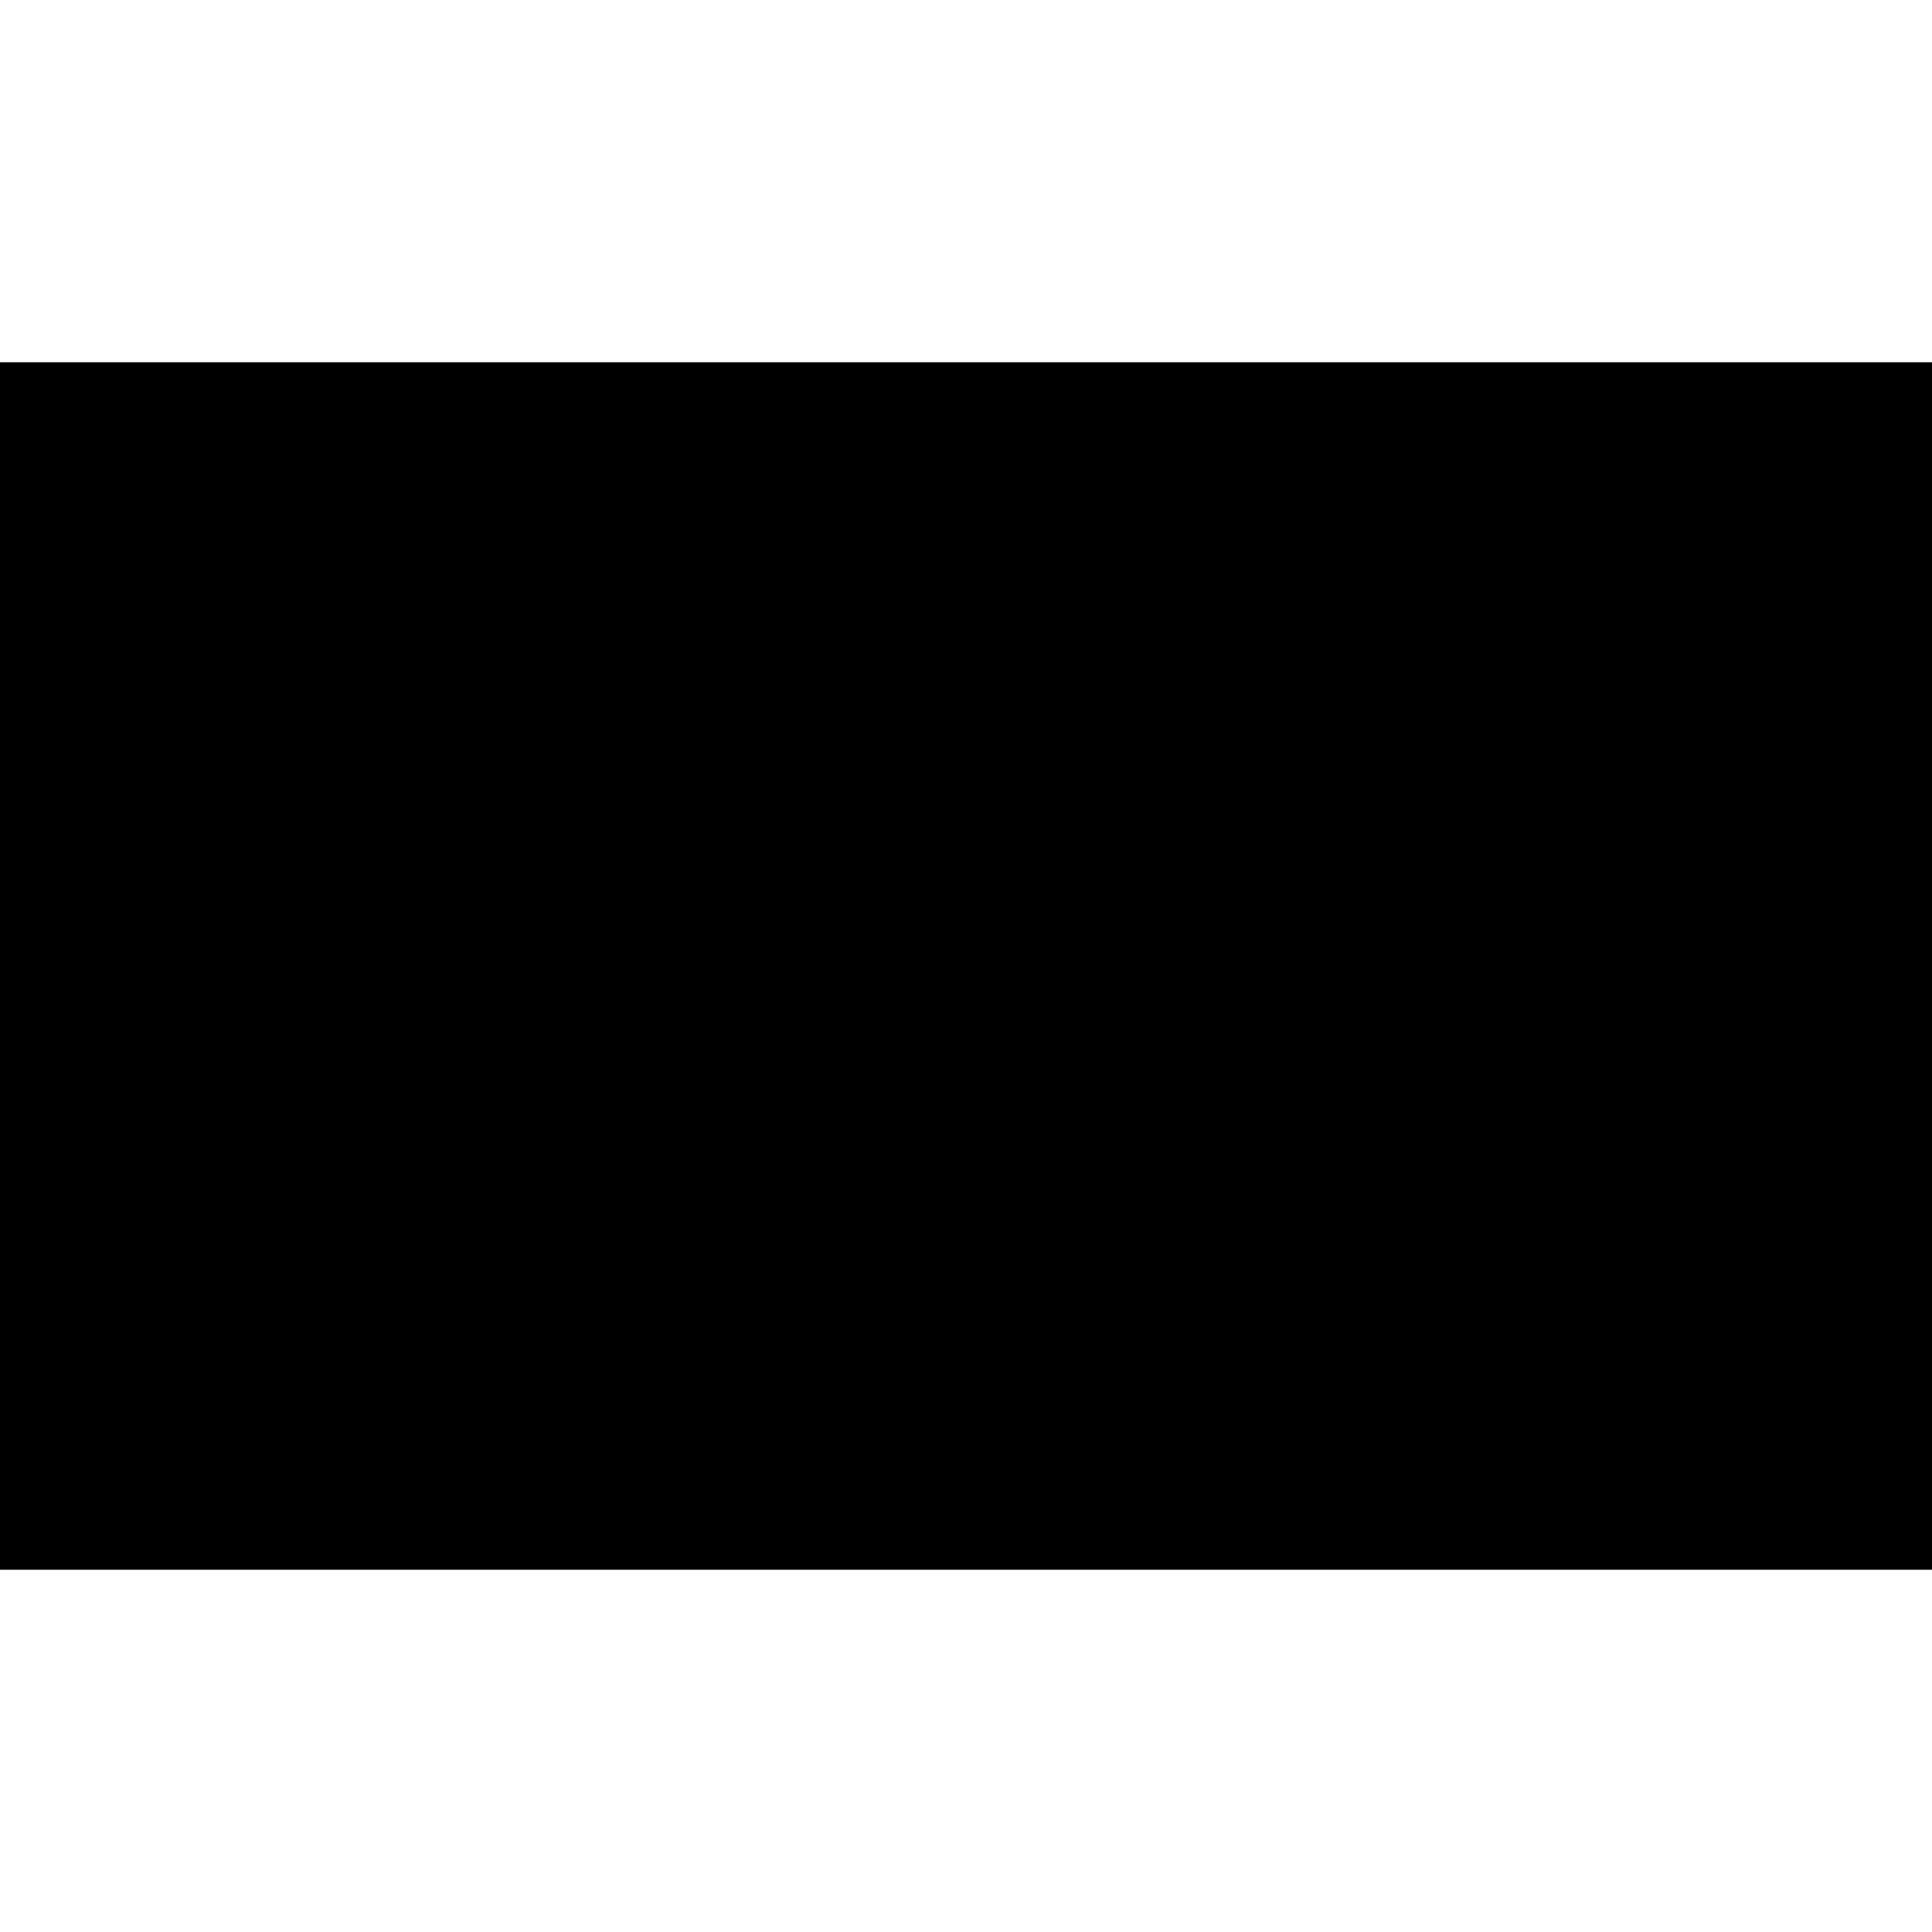
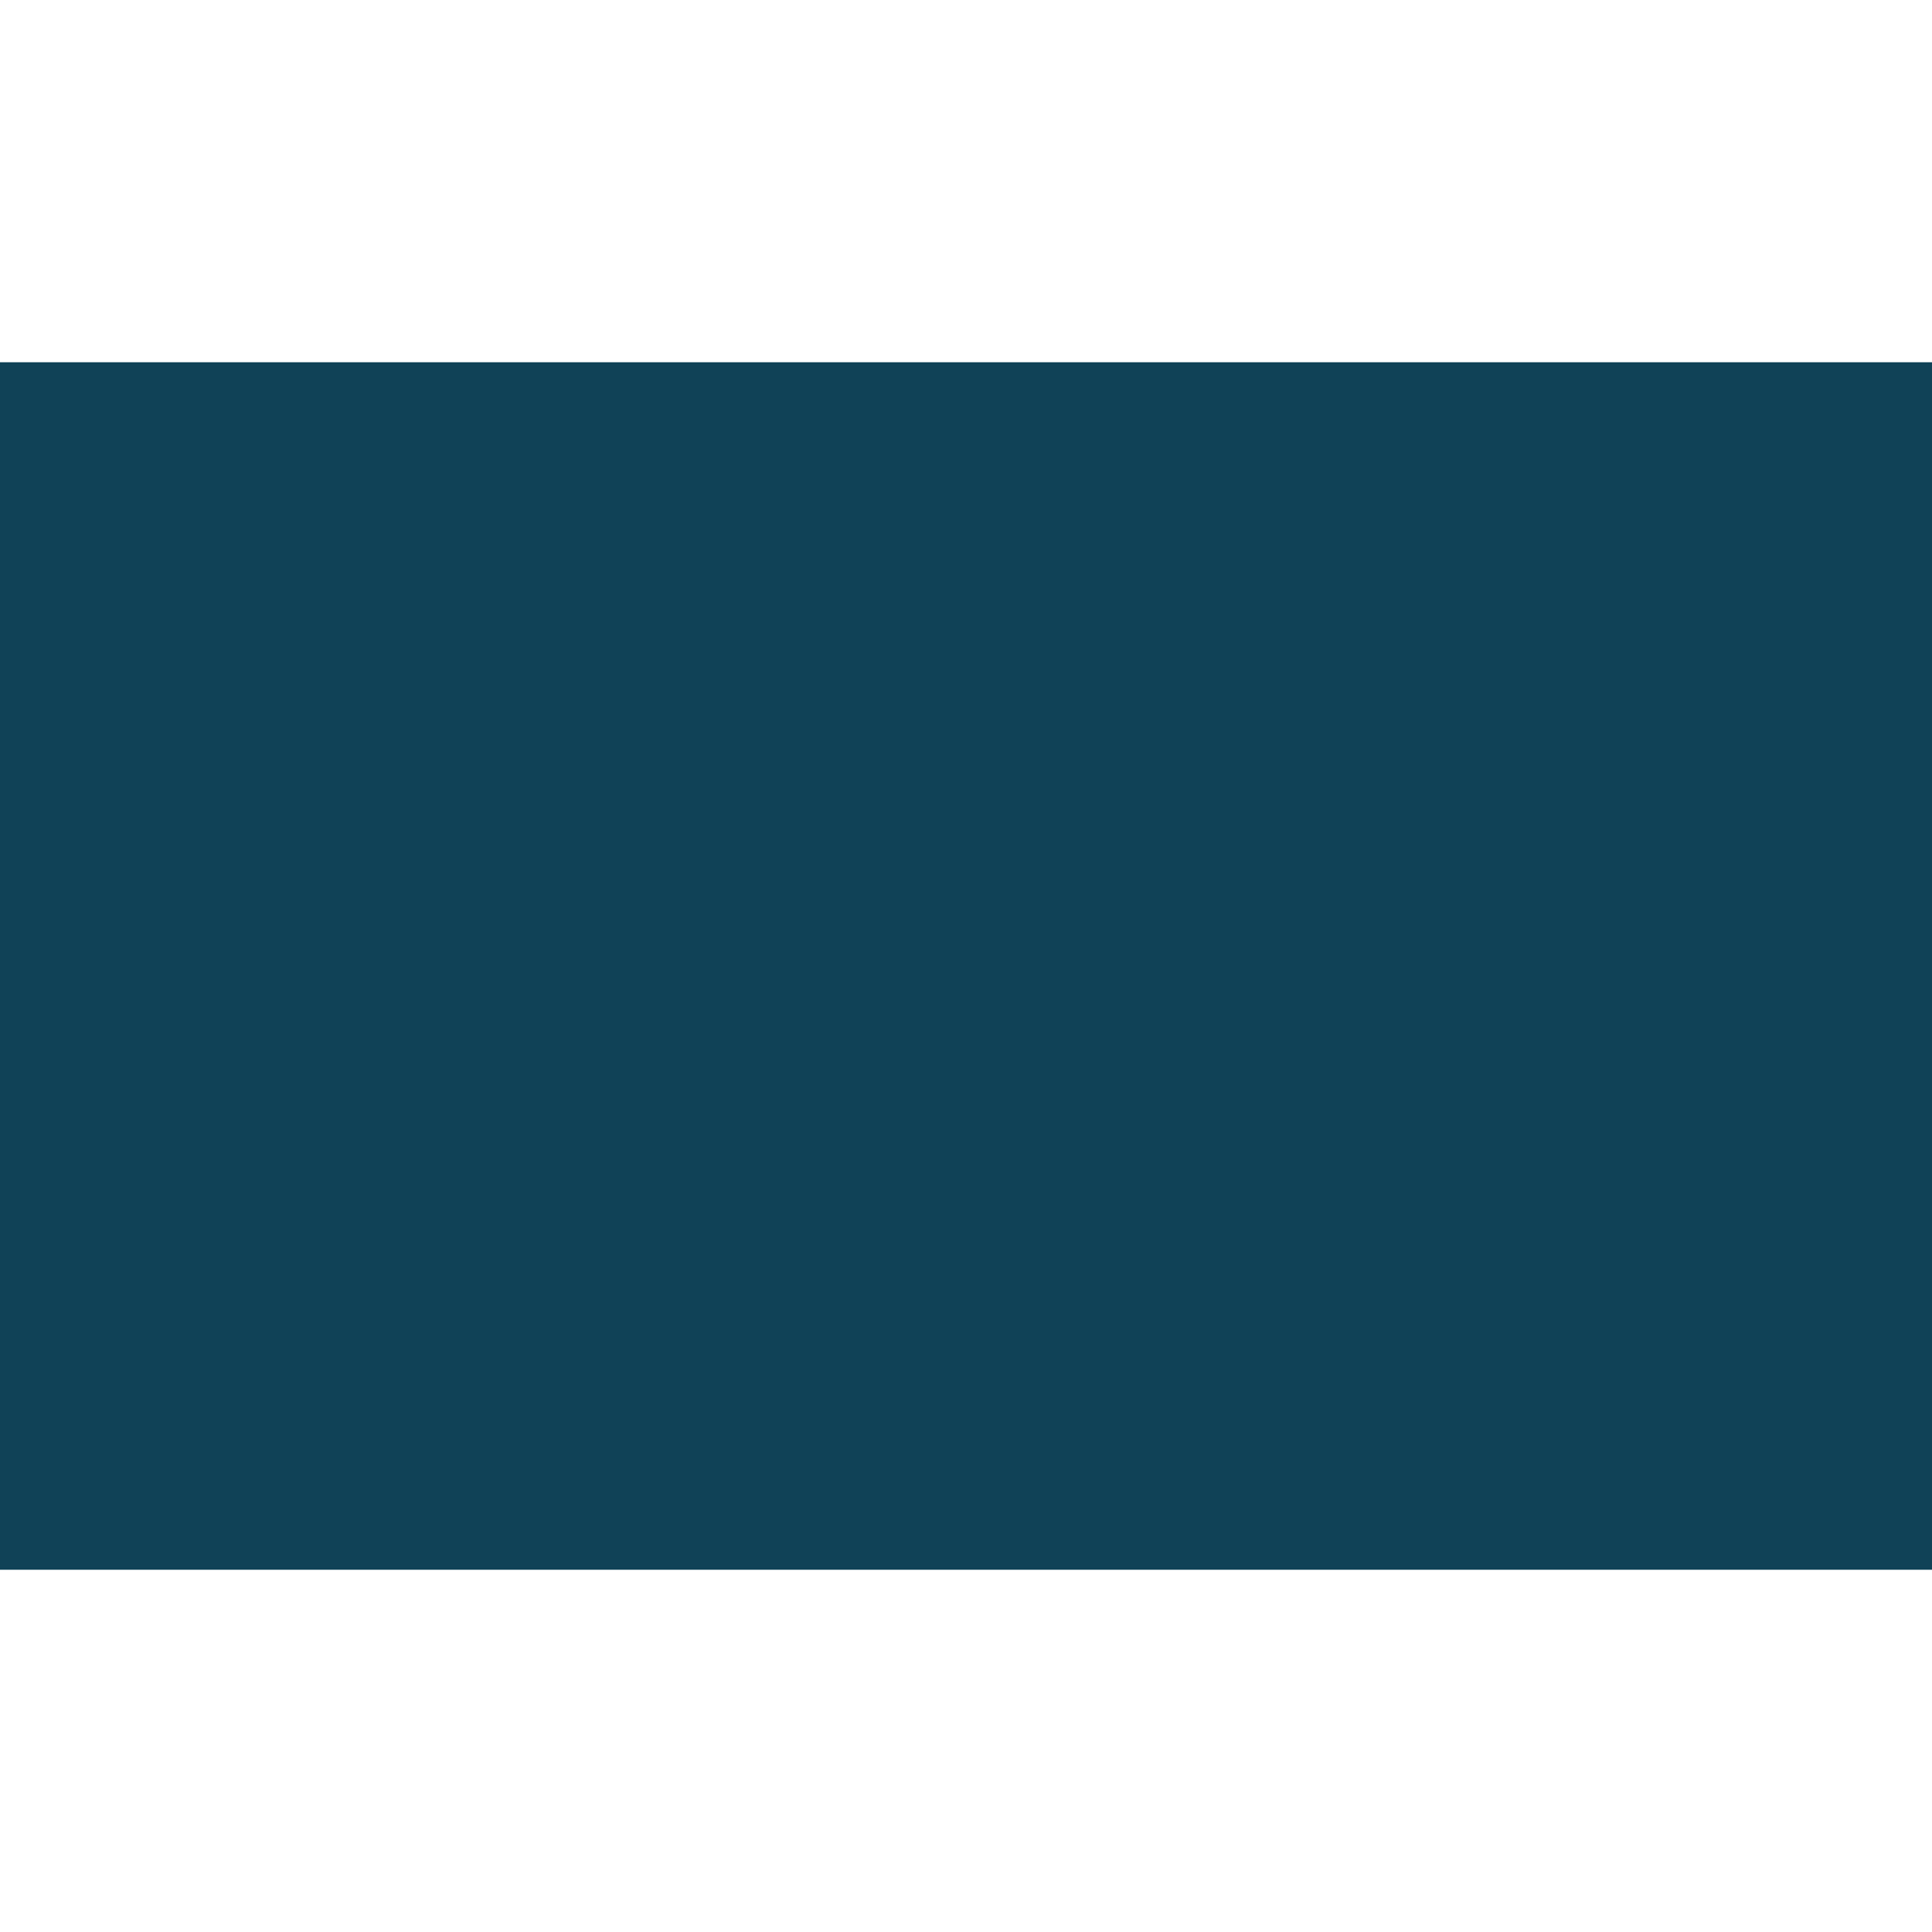
<svg xmlns="http://www.w3.org/2000/svg" version="1.1" id="Layer_1" x="0px" y="0px" viewBox="0 0 16 16" enable-background="new 0 0 16 16" xml:space="preserve">
-   <polygon points="15,3 14,3 13,3 12,3 11,3 10,3 9,3 8,3 7,3 6,3 5,3 4,3 3,3 2,3 1,3 0,3 0,4 0,5 0,6 0,7 0,8 0,9 0,10 0,11 0,12   0,13 1,13 2,13 3,13 4,13 5,13 6,13 7,13 8,13 9,13 10,13 11,13 12,13 13,13 14,13 15,13 16,13 16,12 16,11 16,10 16,9 16,8 16,7   16,6 16,5 16,4 16,3 " />
+   <polygon fill="#104257" points="15,3 14,3 13,3 12,3 11,3 10,3 9,3 8,3 7,3 6,3 5,3 4,3 3,3 2,3 1,3 0,3 0,4 0,5 0,6 0,7 0,8 0,9   0,10 0,11 0,12 0,13 1,13 2,13 3,13 4,13 5,13 6,13 7,13 8,13 9,13 10,13 11,13 12,13 13,13 14,13 15,13 16,13 16,12 16,11 16,10   16,9 16,8 16,7 16,6 16,5 16,4 16,3 " />
  <rect x="15.8" y="3" fill="none" width="0.2" height="0" />
</svg>
